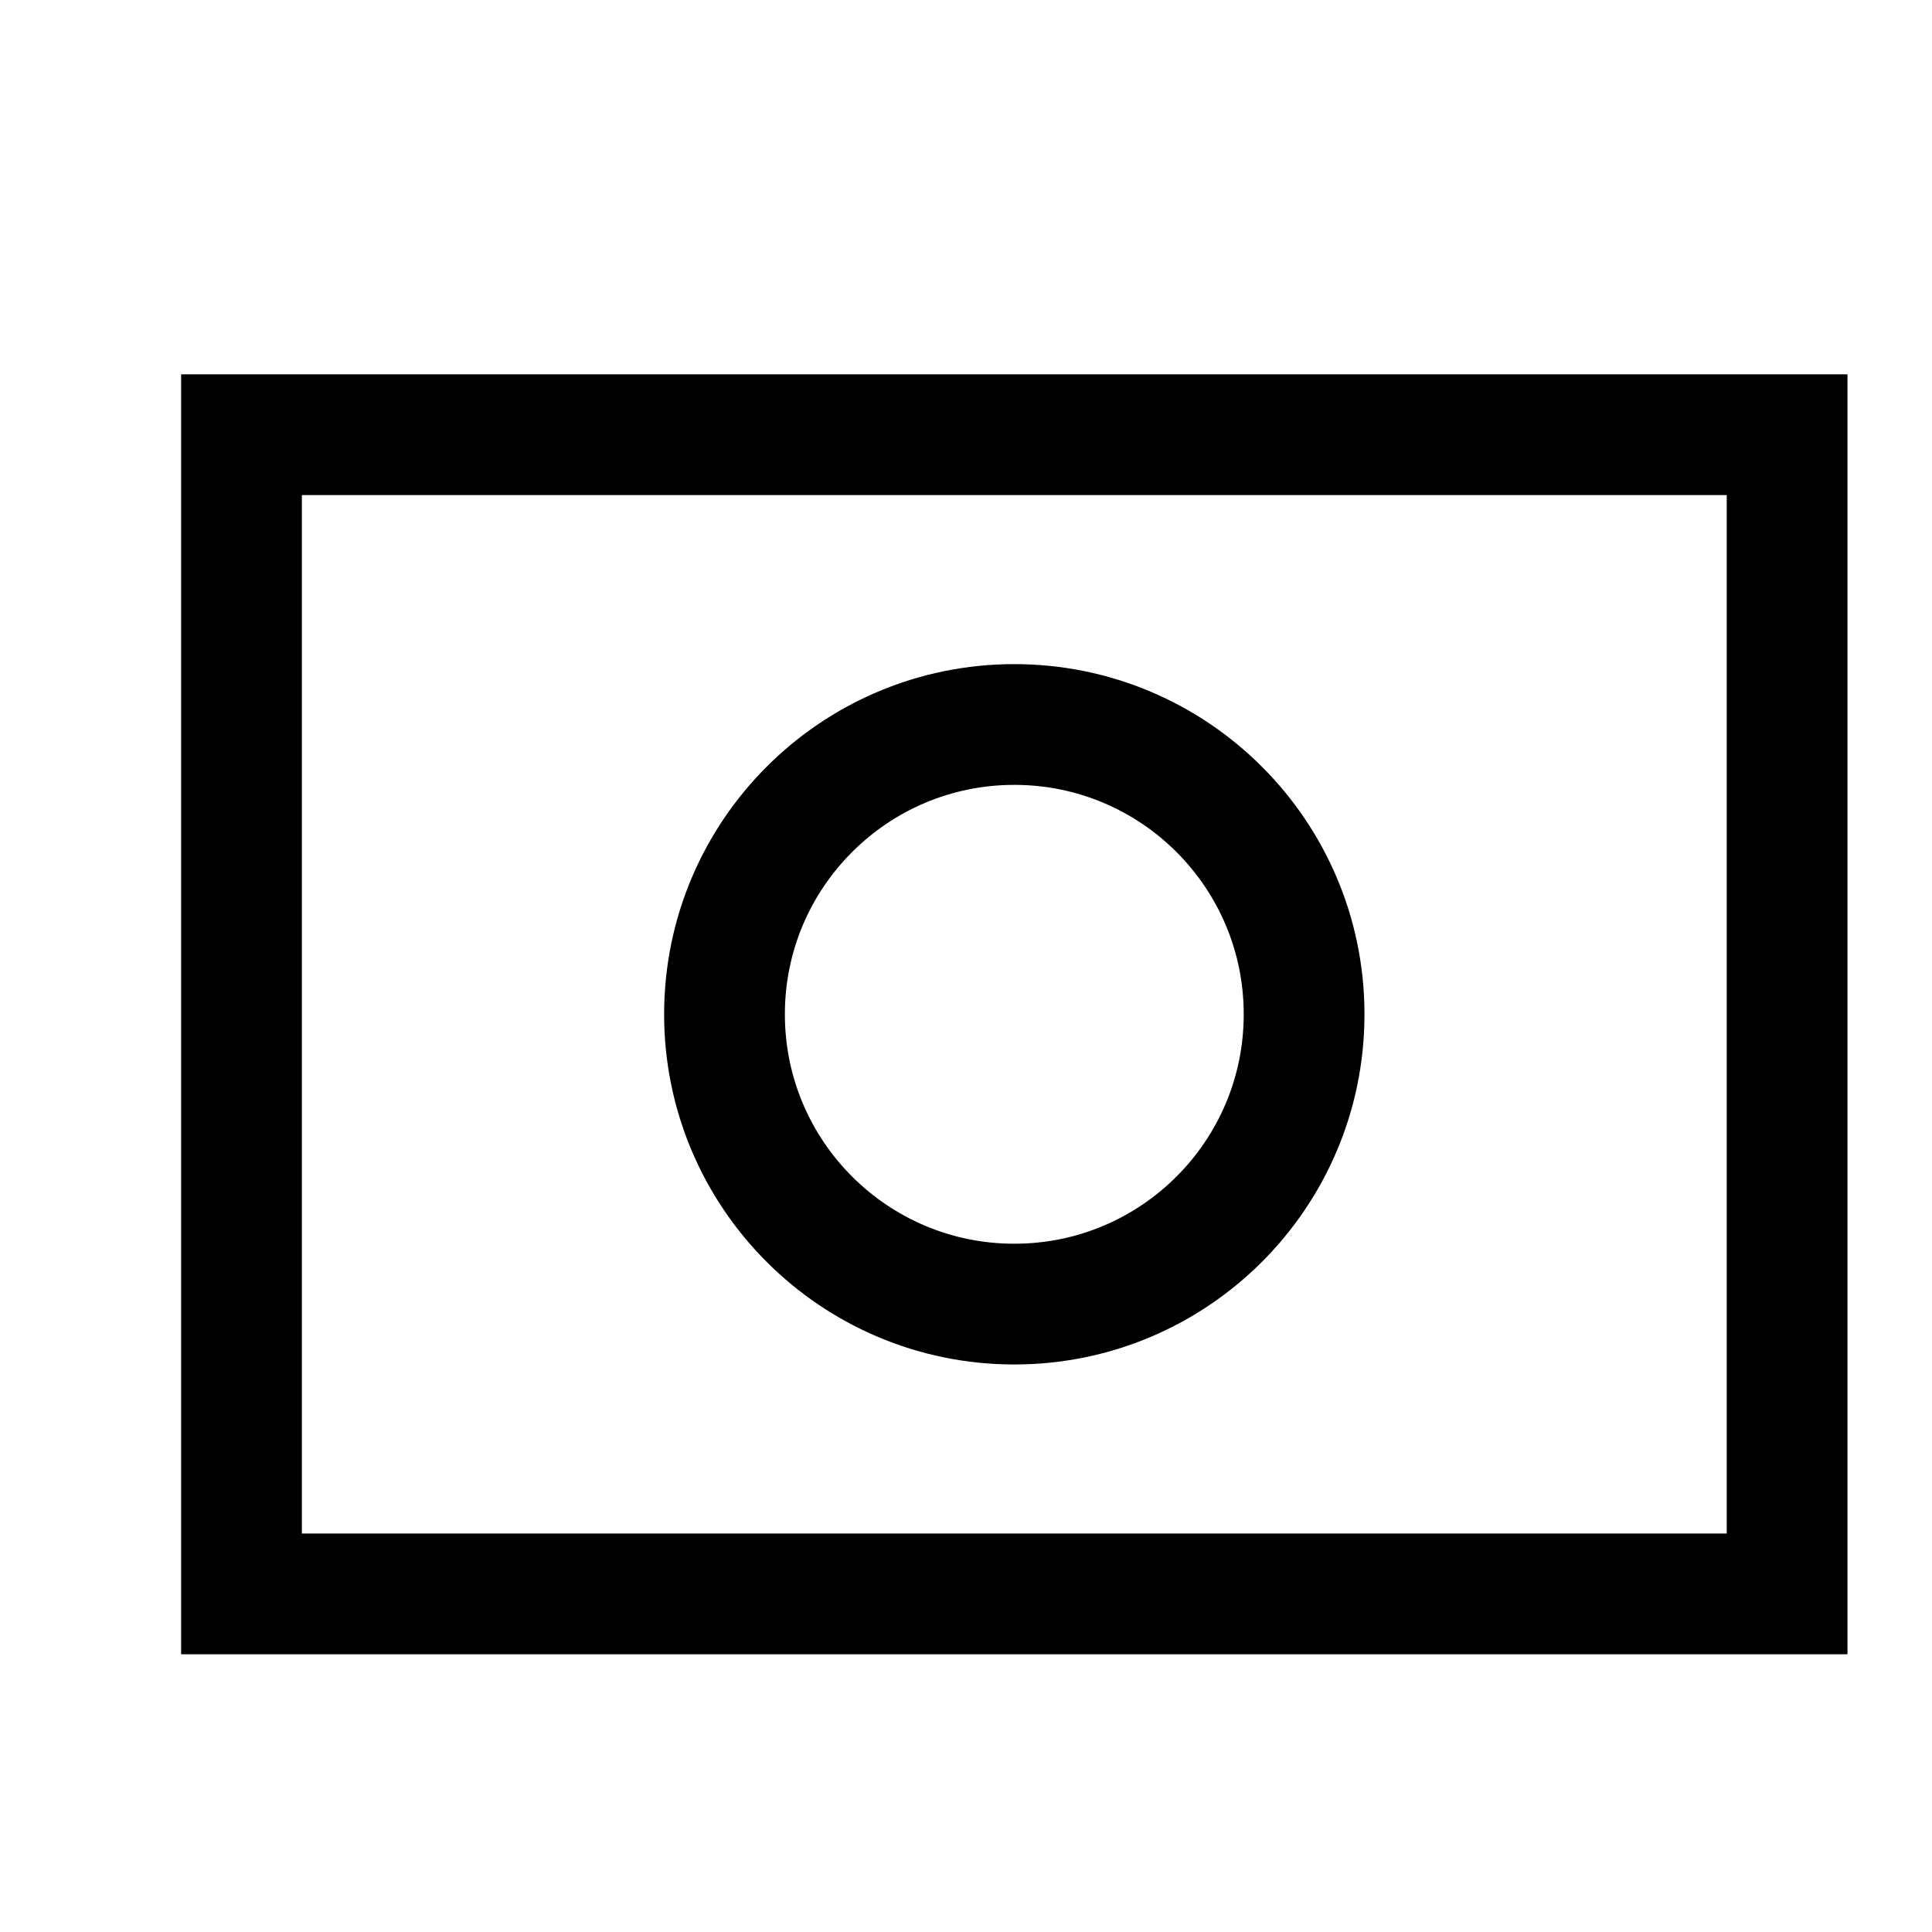
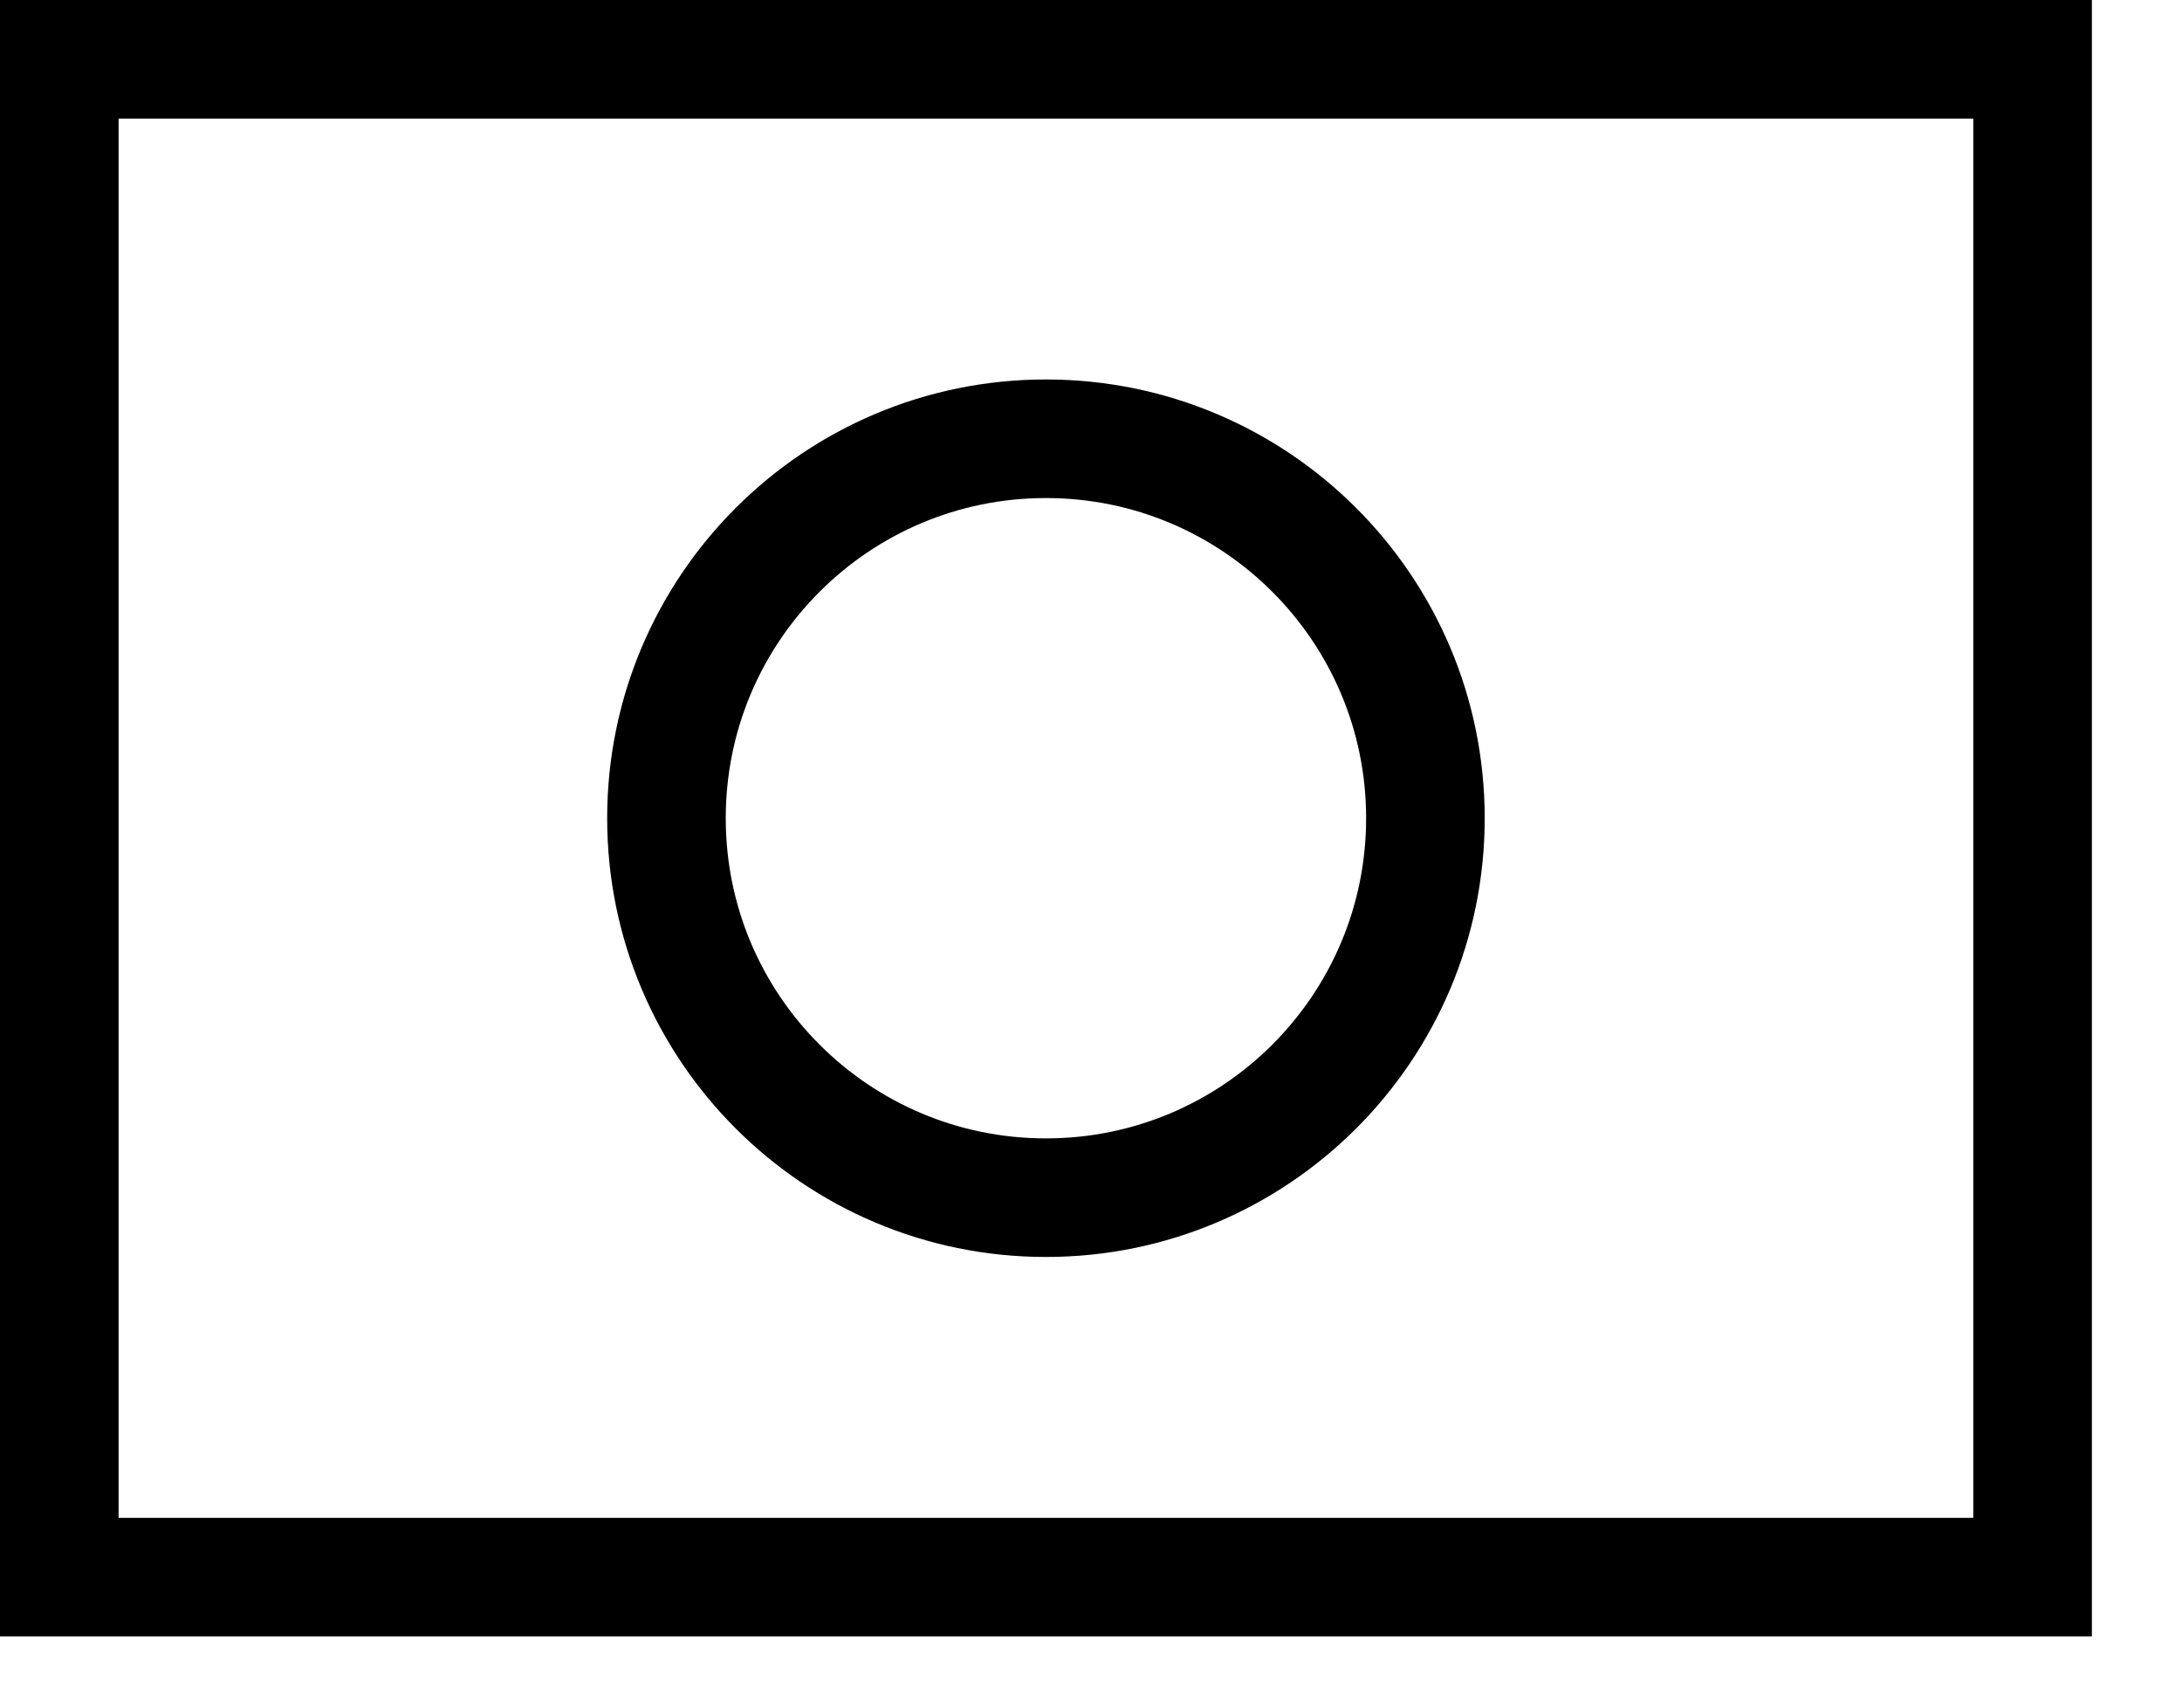
- <svg xmlns="http://www.w3.org/2000/svg" class="svg-camera svg-icon" viewBox="0 0 20 20">
-   <g stroke-width="1.25" fill="none" stroke="#000">
-     <rect height="12" width="16" x="2.5" y="4.5" />
-   </g>
-   <g stroke-width="1.25" fill="none" stroke="#000">
-     <circle cx="10.5" cy="10.5" r="3" />
+ <svg xmlns="http://www.w3.org/2000/svg" width="23px" height="18px" viewBox="0 0 23 18" version="1.1">
+   <defs />
+   <g id="Icon---Editor-Camera" stroke="none" stroke-width="1" fill="none" fill-rule="evenodd">
+     <polygon id="Stroke-1" stroke="#000000" stroke-width="1.25" points="0.625 16.625 21.425 16.625 21.425 0.625 0.625 0.625" />
+     <path d="M15.025,8.625 C15.025,10.834 13.234,12.625 11.025,12.625 C8.816,12.625 7.025,10.834 7.025,8.625 C7.025,6.416 8.816,4.625 11.025,4.625 C13.234,4.625 15.025,6.416 15.025,8.625 Z" id="Stroke-3" stroke="#000000" stroke-width="1.25" />
  </g>
</svg>
